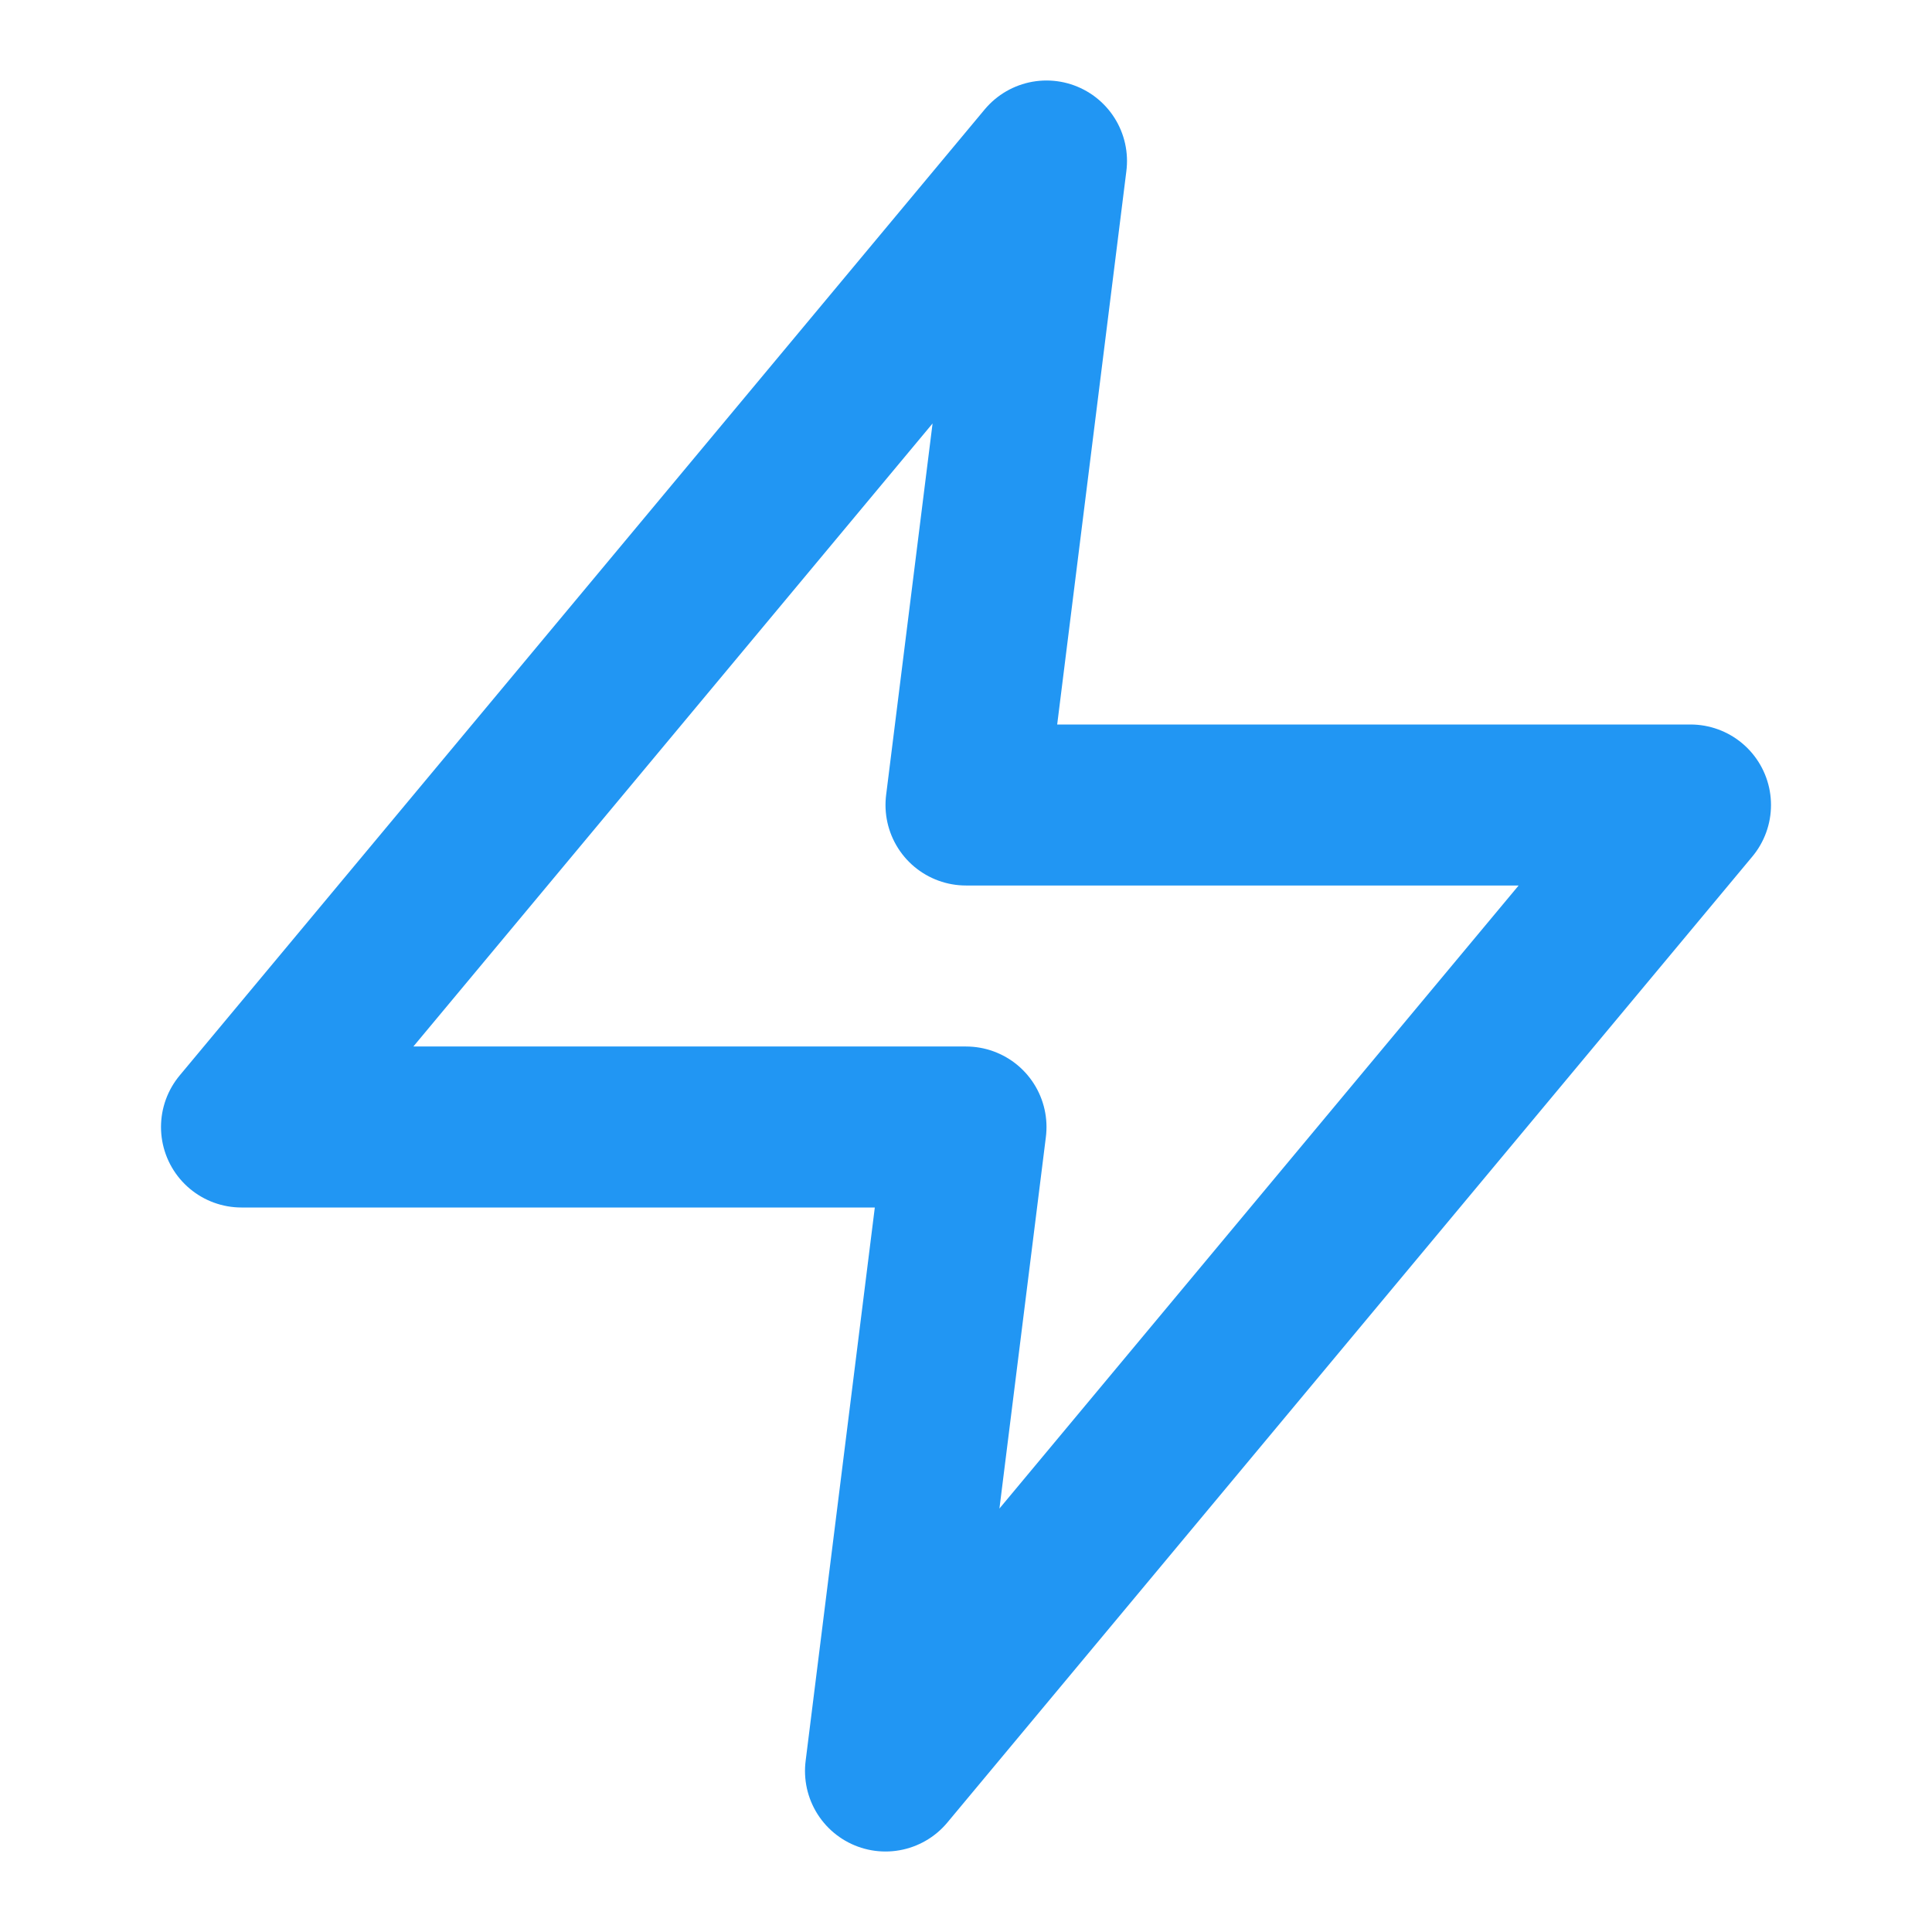
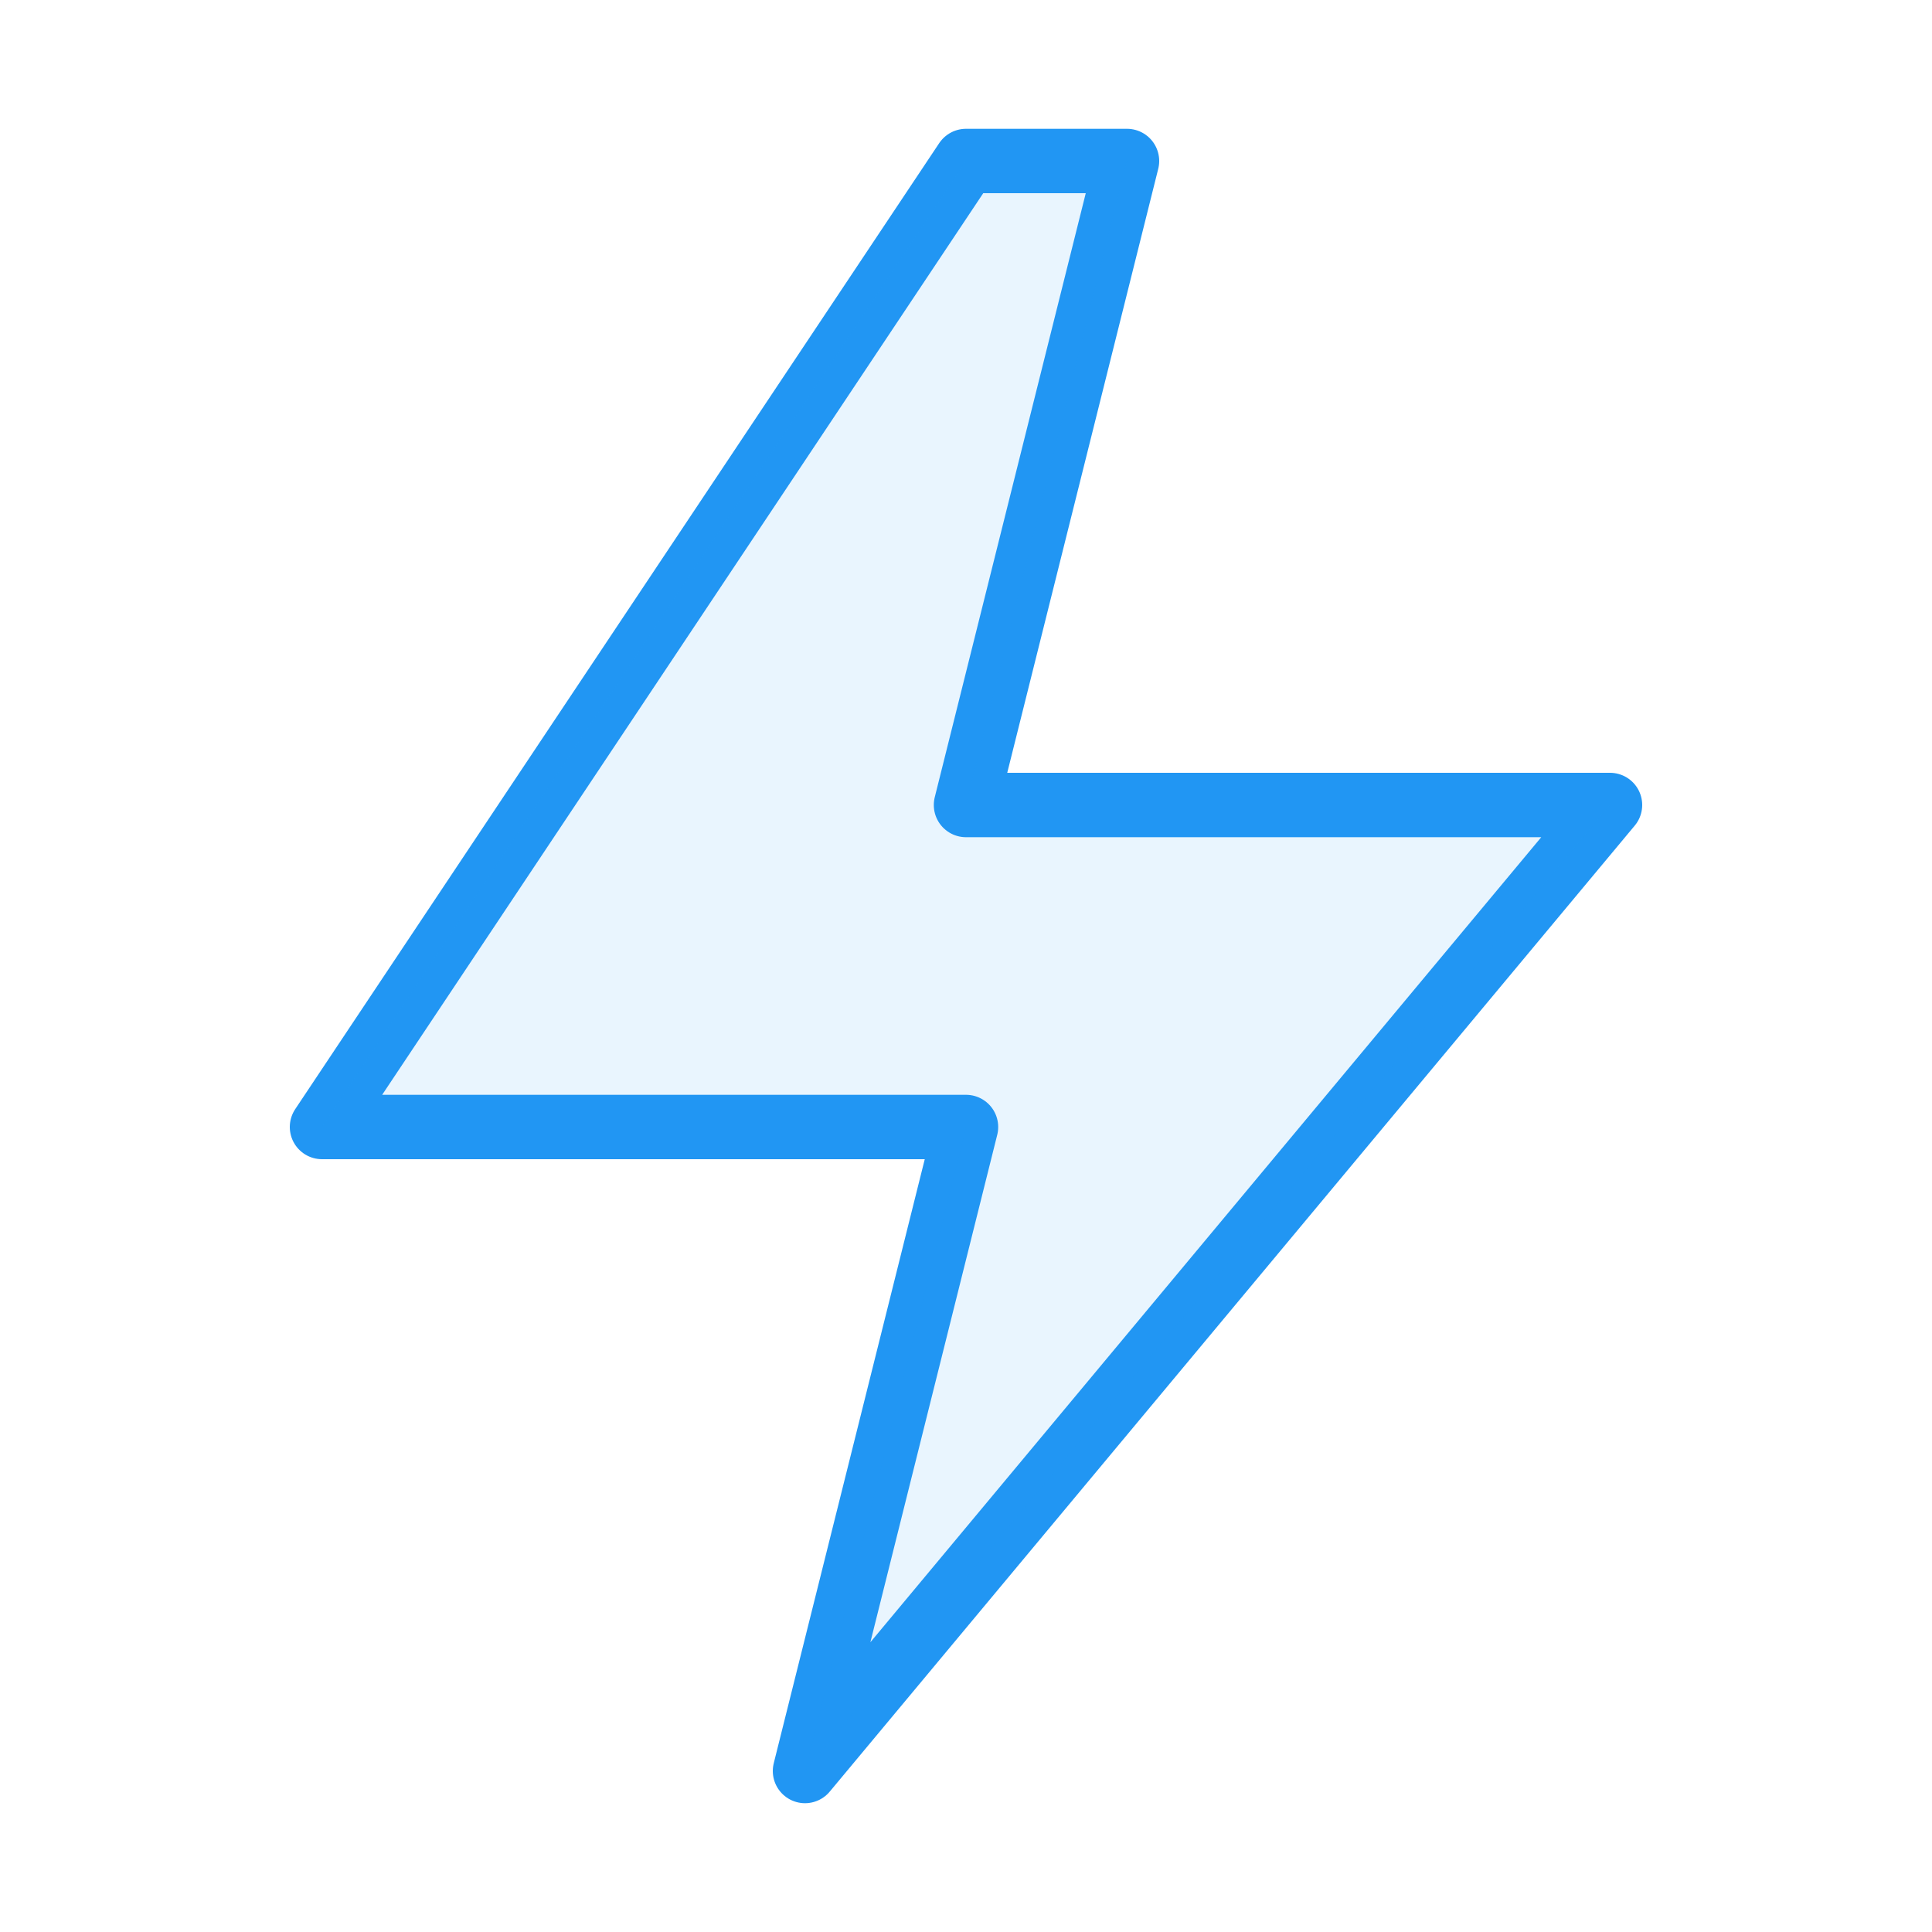
- <svg xmlns="http://www.w3.org/2000/svg" viewBox="0 0 24 24" fill="none" stroke="#2196F3" stroke-width="2" stroke-linecap="round" stroke-linejoin="round">
-   <path d="M13 2L3 14h9l-1 8 10-12h-9l1-8z" />
+ <svg xmlns="http://www.w3.org/2000/svg" width="120" height="120" viewBox="0 0 120 120" fill="none">
+   <path d="M60 10L20 70H60L50 110L100 50H60L70 10Z" stroke="#2196F3" stroke-width="4" stroke-linecap="round" stroke-linejoin="round" />
+   <path d="M60 10L20 70H60L50 110L100 50H60L70 10Z" fill="rgba(33, 150, 243, 0.1)" />
</svg>
